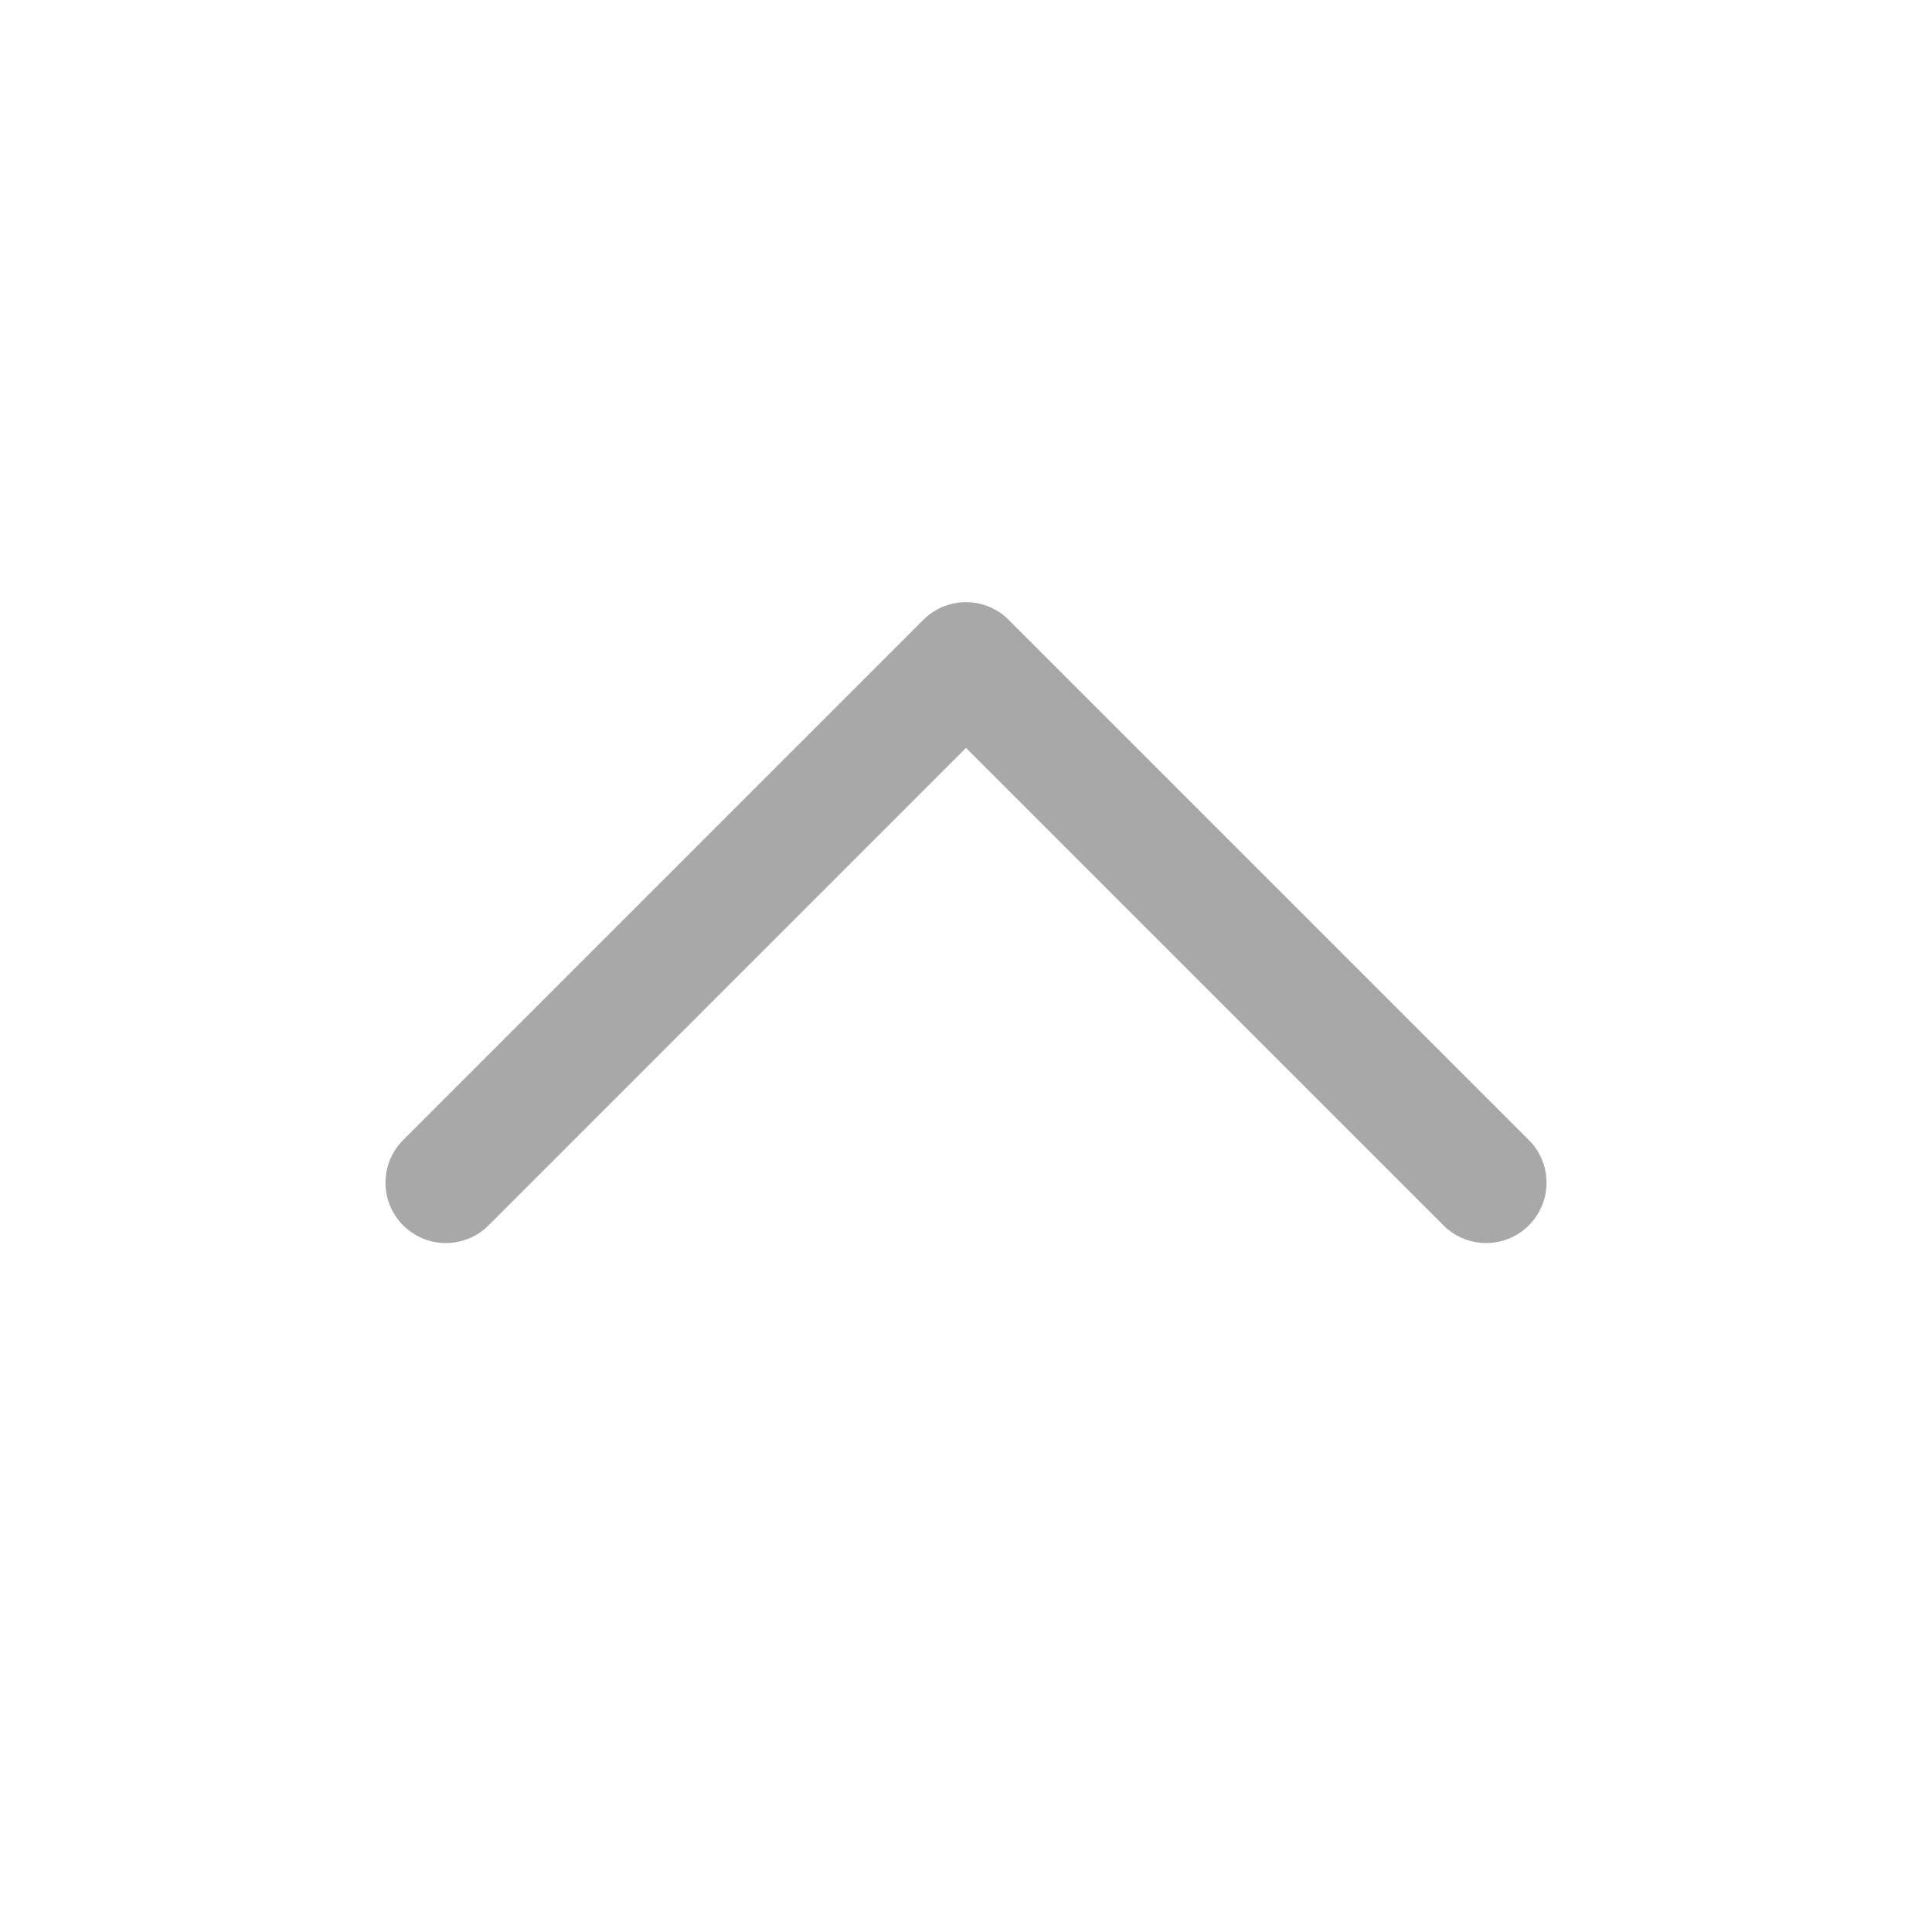
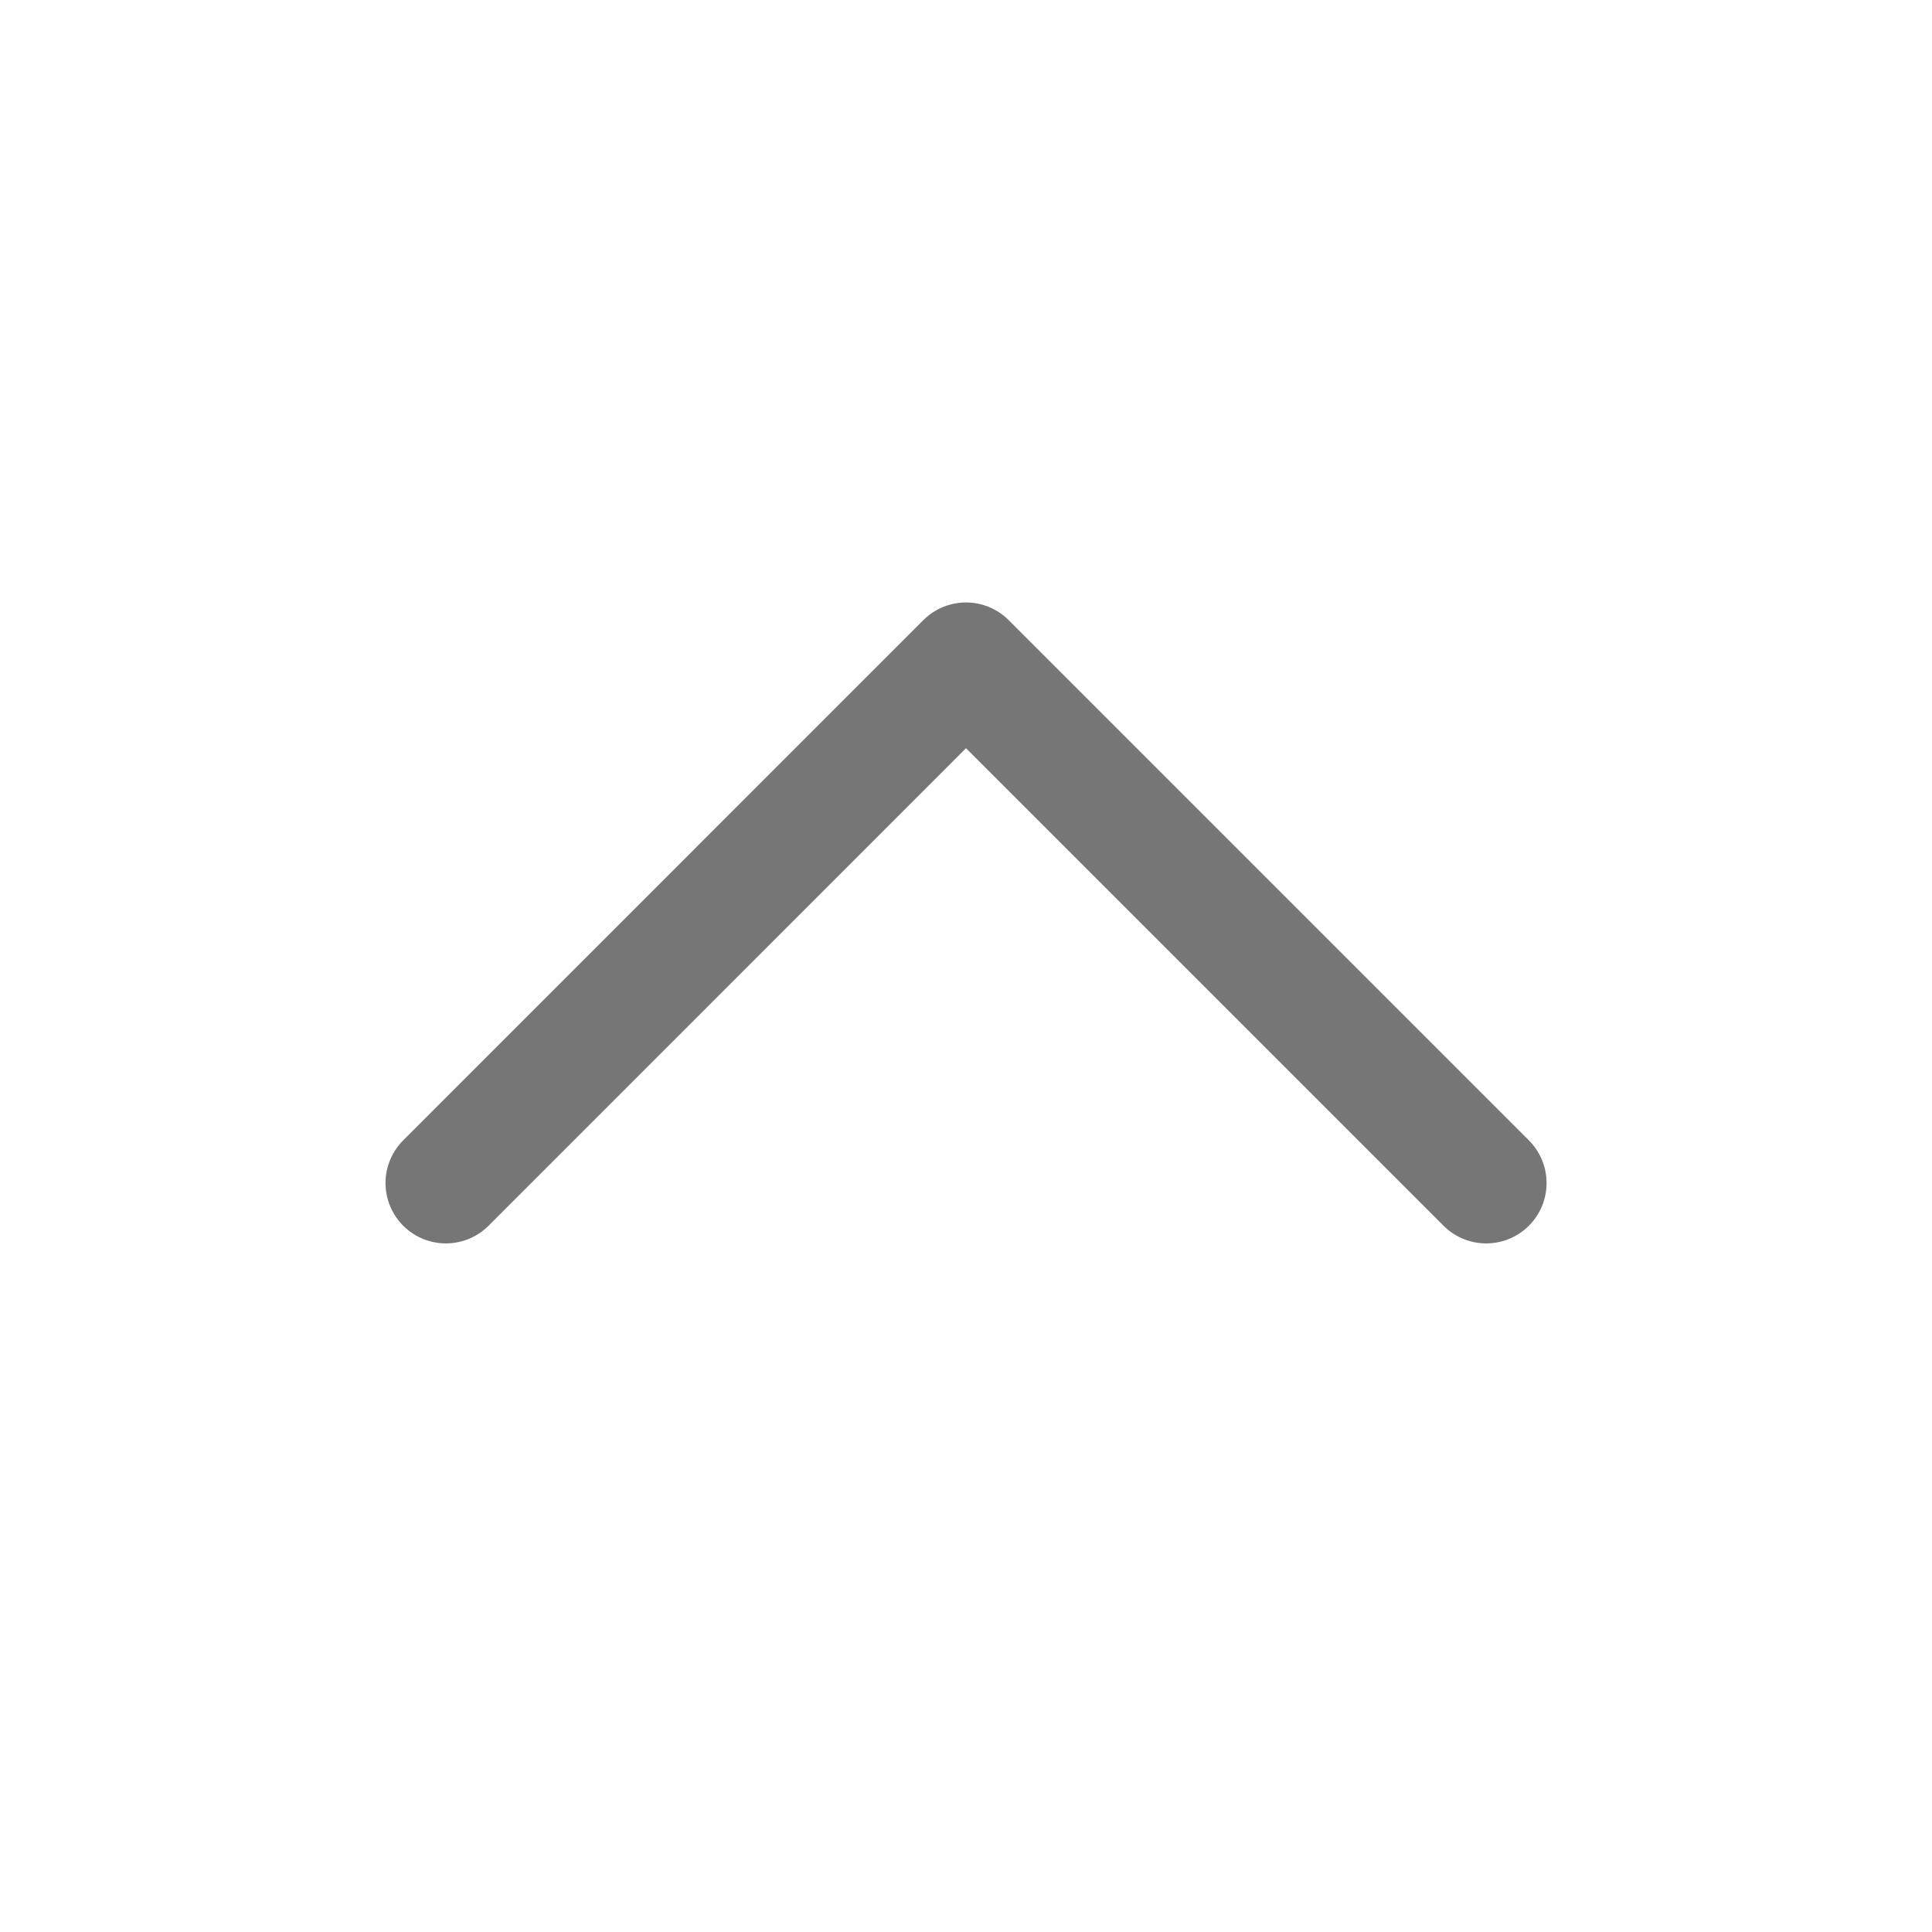
- <svg xmlns="http://www.w3.org/2000/svg" width="26" height="26" viewBox="0 0 26 26" fill="none">
-   <path d="M20 15.916L13 8.916L6 15.916" stroke="#A8A8A8" stroke-width="1.625" stroke-linecap="round" stroke-linejoin="round" />
+ <svg xmlns="http://www.w3.org/2000/svg" width="24" height="24" viewBox="0 0 24 24" fill="none">
+   <path d="M18.462 14.696L12 8.234L5.539 14.696" stroke="#767676" stroke-width="1.5" stroke-linecap="round" stroke-linejoin="round" />
</svg>
